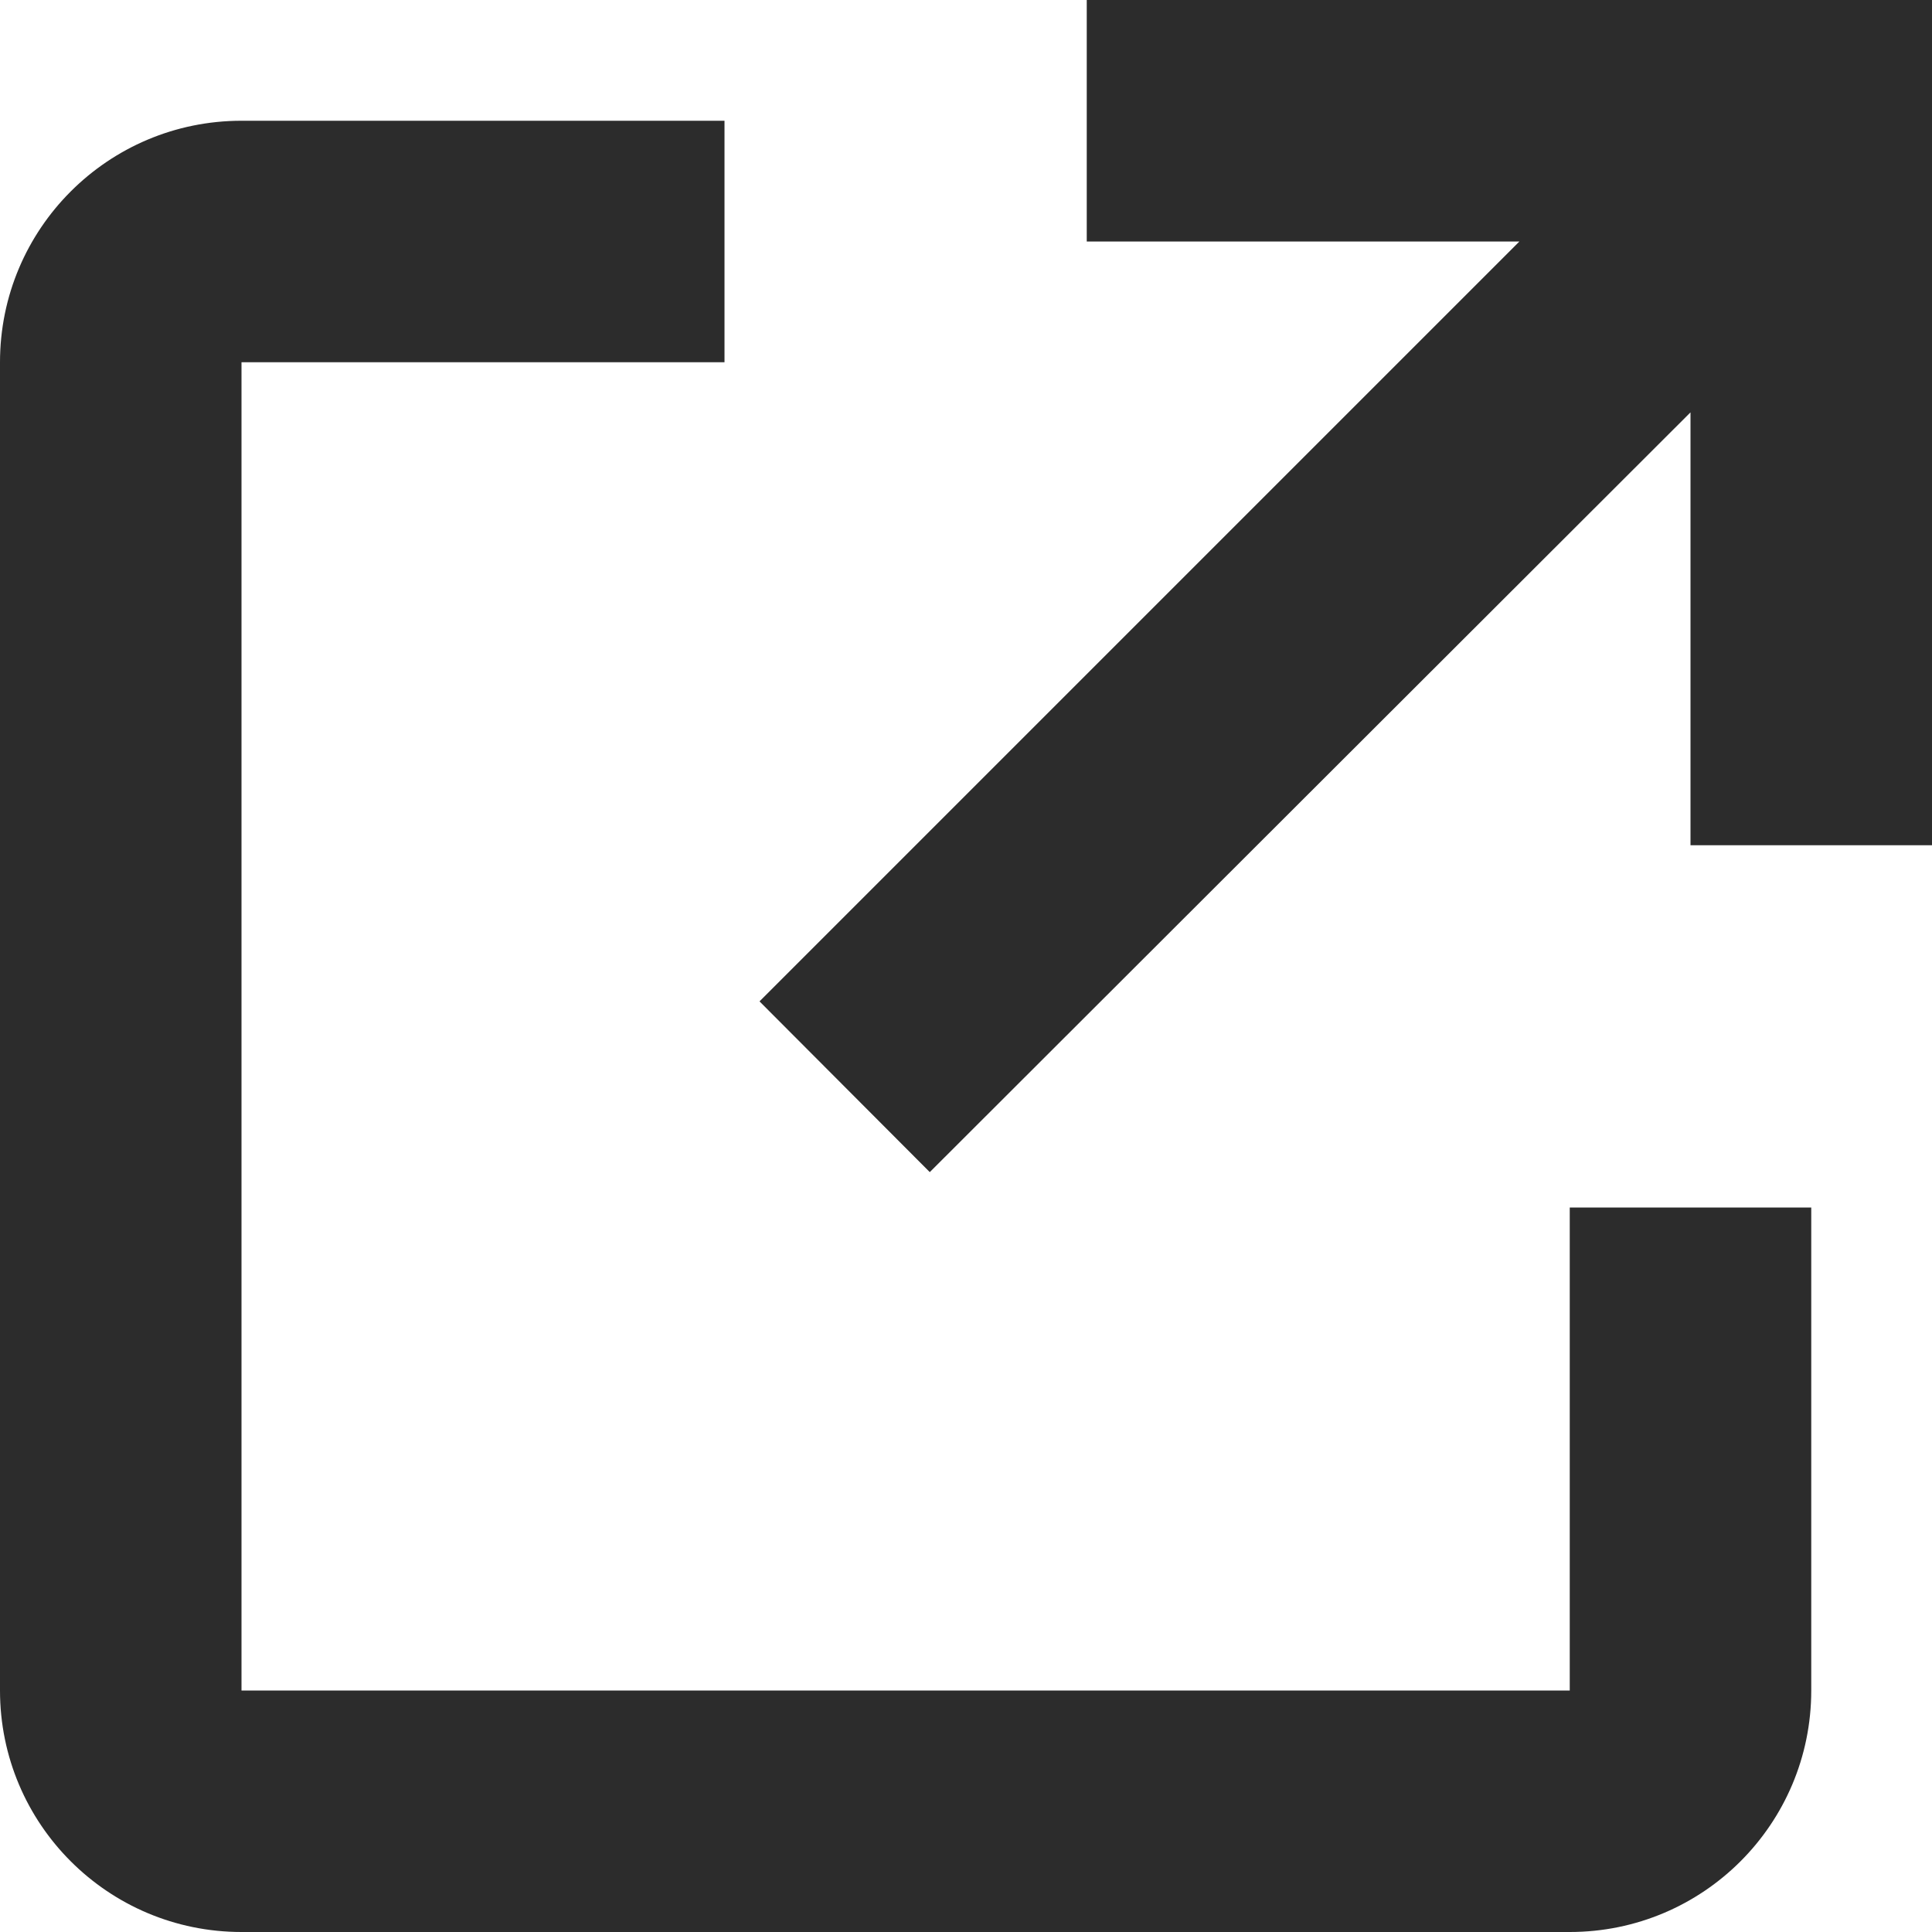
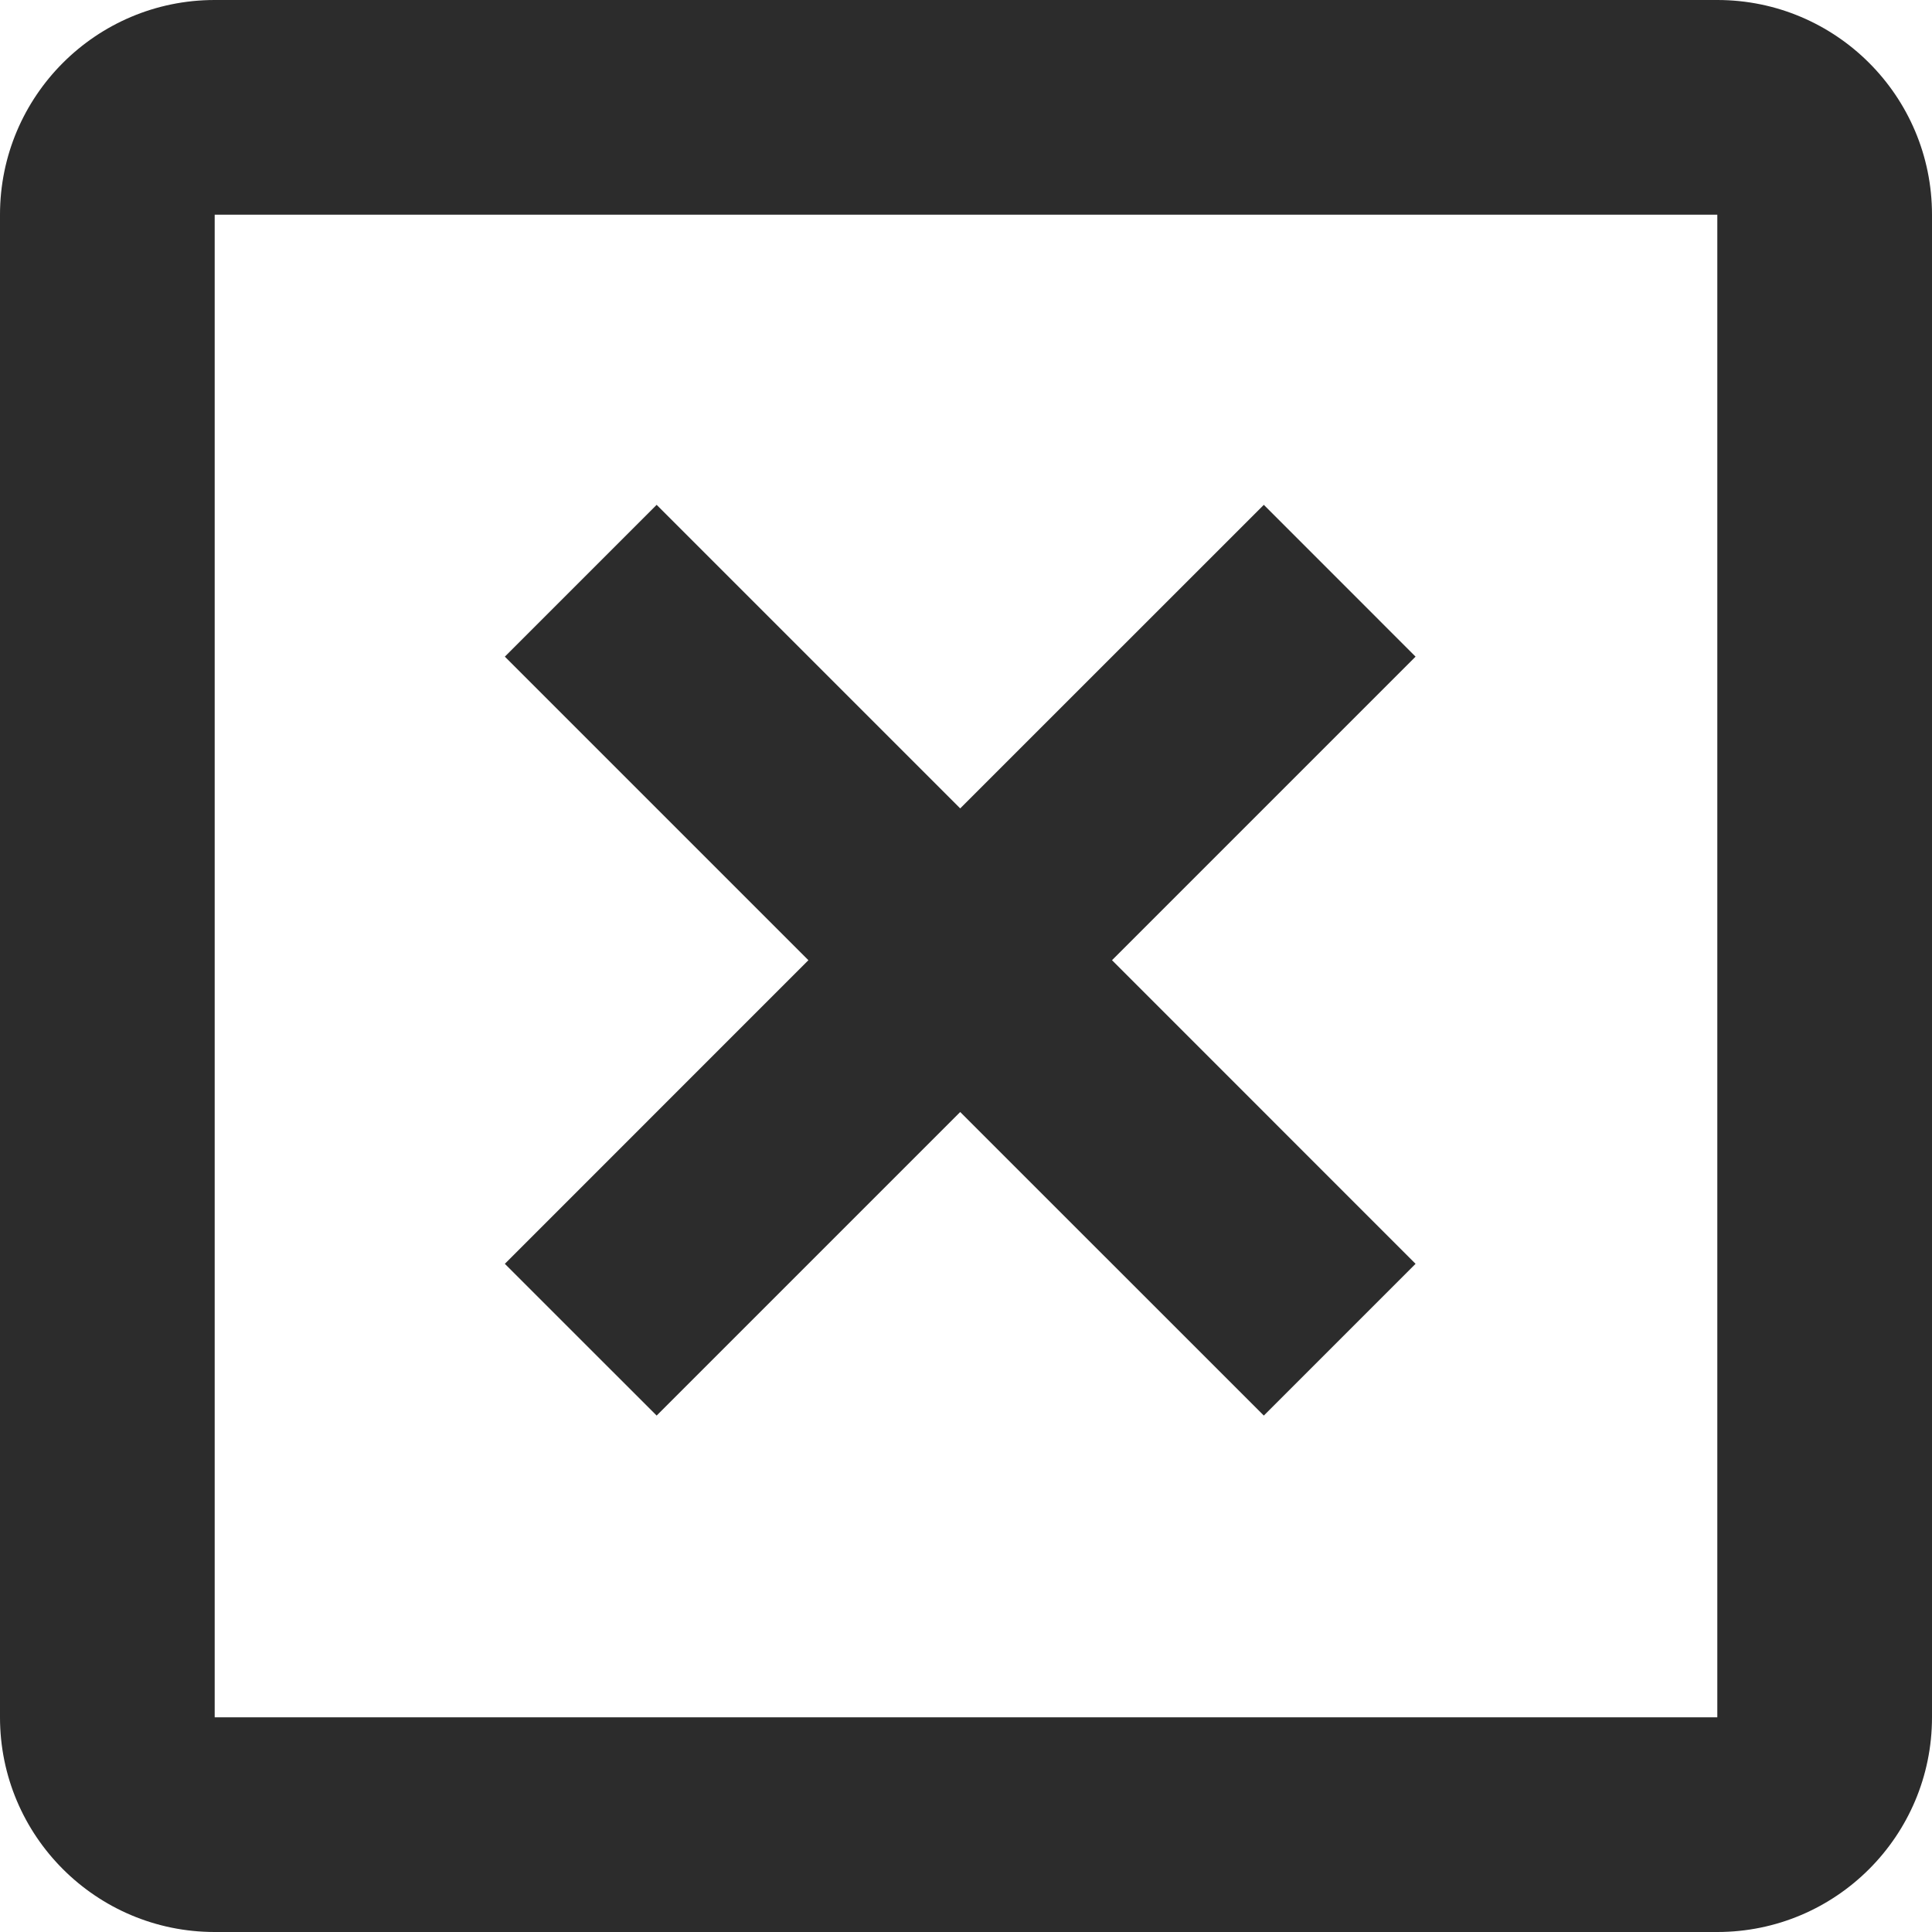
- <svg xmlns="http://www.w3.org/2000/svg" width="16" height="16" viewBox="0 0 16 16" fill="none">
-   <path id="coolicon" d="M13 16H2C0.895 16 0 15.105 0 14V3C0 1.895 0.895 1 2 1H6V3H2V14H13V10H15V14C15 15.105 14.105 16 13 16ZM7.7 9.707L6.29 8.293L12.583 2H9V0H16V7H14V3.415L7.7 9.707Z" fill="#2C2C2C" />
+ <svg xmlns="http://www.w3.org/2000/svg" width="33" height="33" viewBox="0 0 33 33" fill="none">
+   <path d="M29.333 33H3.667C1.642 33 0 31.358 0 29.333V3.667C0 1.642 1.642 0 3.667 0H29.333C31.358 0 33 1.642 33 3.667V29.333C33 31.358 31.358 33 29.333 33ZM3.667 3.667V29.333H29.333V3.667H3.667Z" fill="#2C2C2C" />
+   <path d="M11.216 24.179L8.623 21.587L13.808 16.401L8.623 11.216L11.216 8.623L16.401 13.808L21.587 8.623L24.179 11.216L18.994 16.401L24.179 21.587L21.587 24.179L16.401 18.994L11.216 24.179Z" fill="#2C2C2C" />
</svg>
